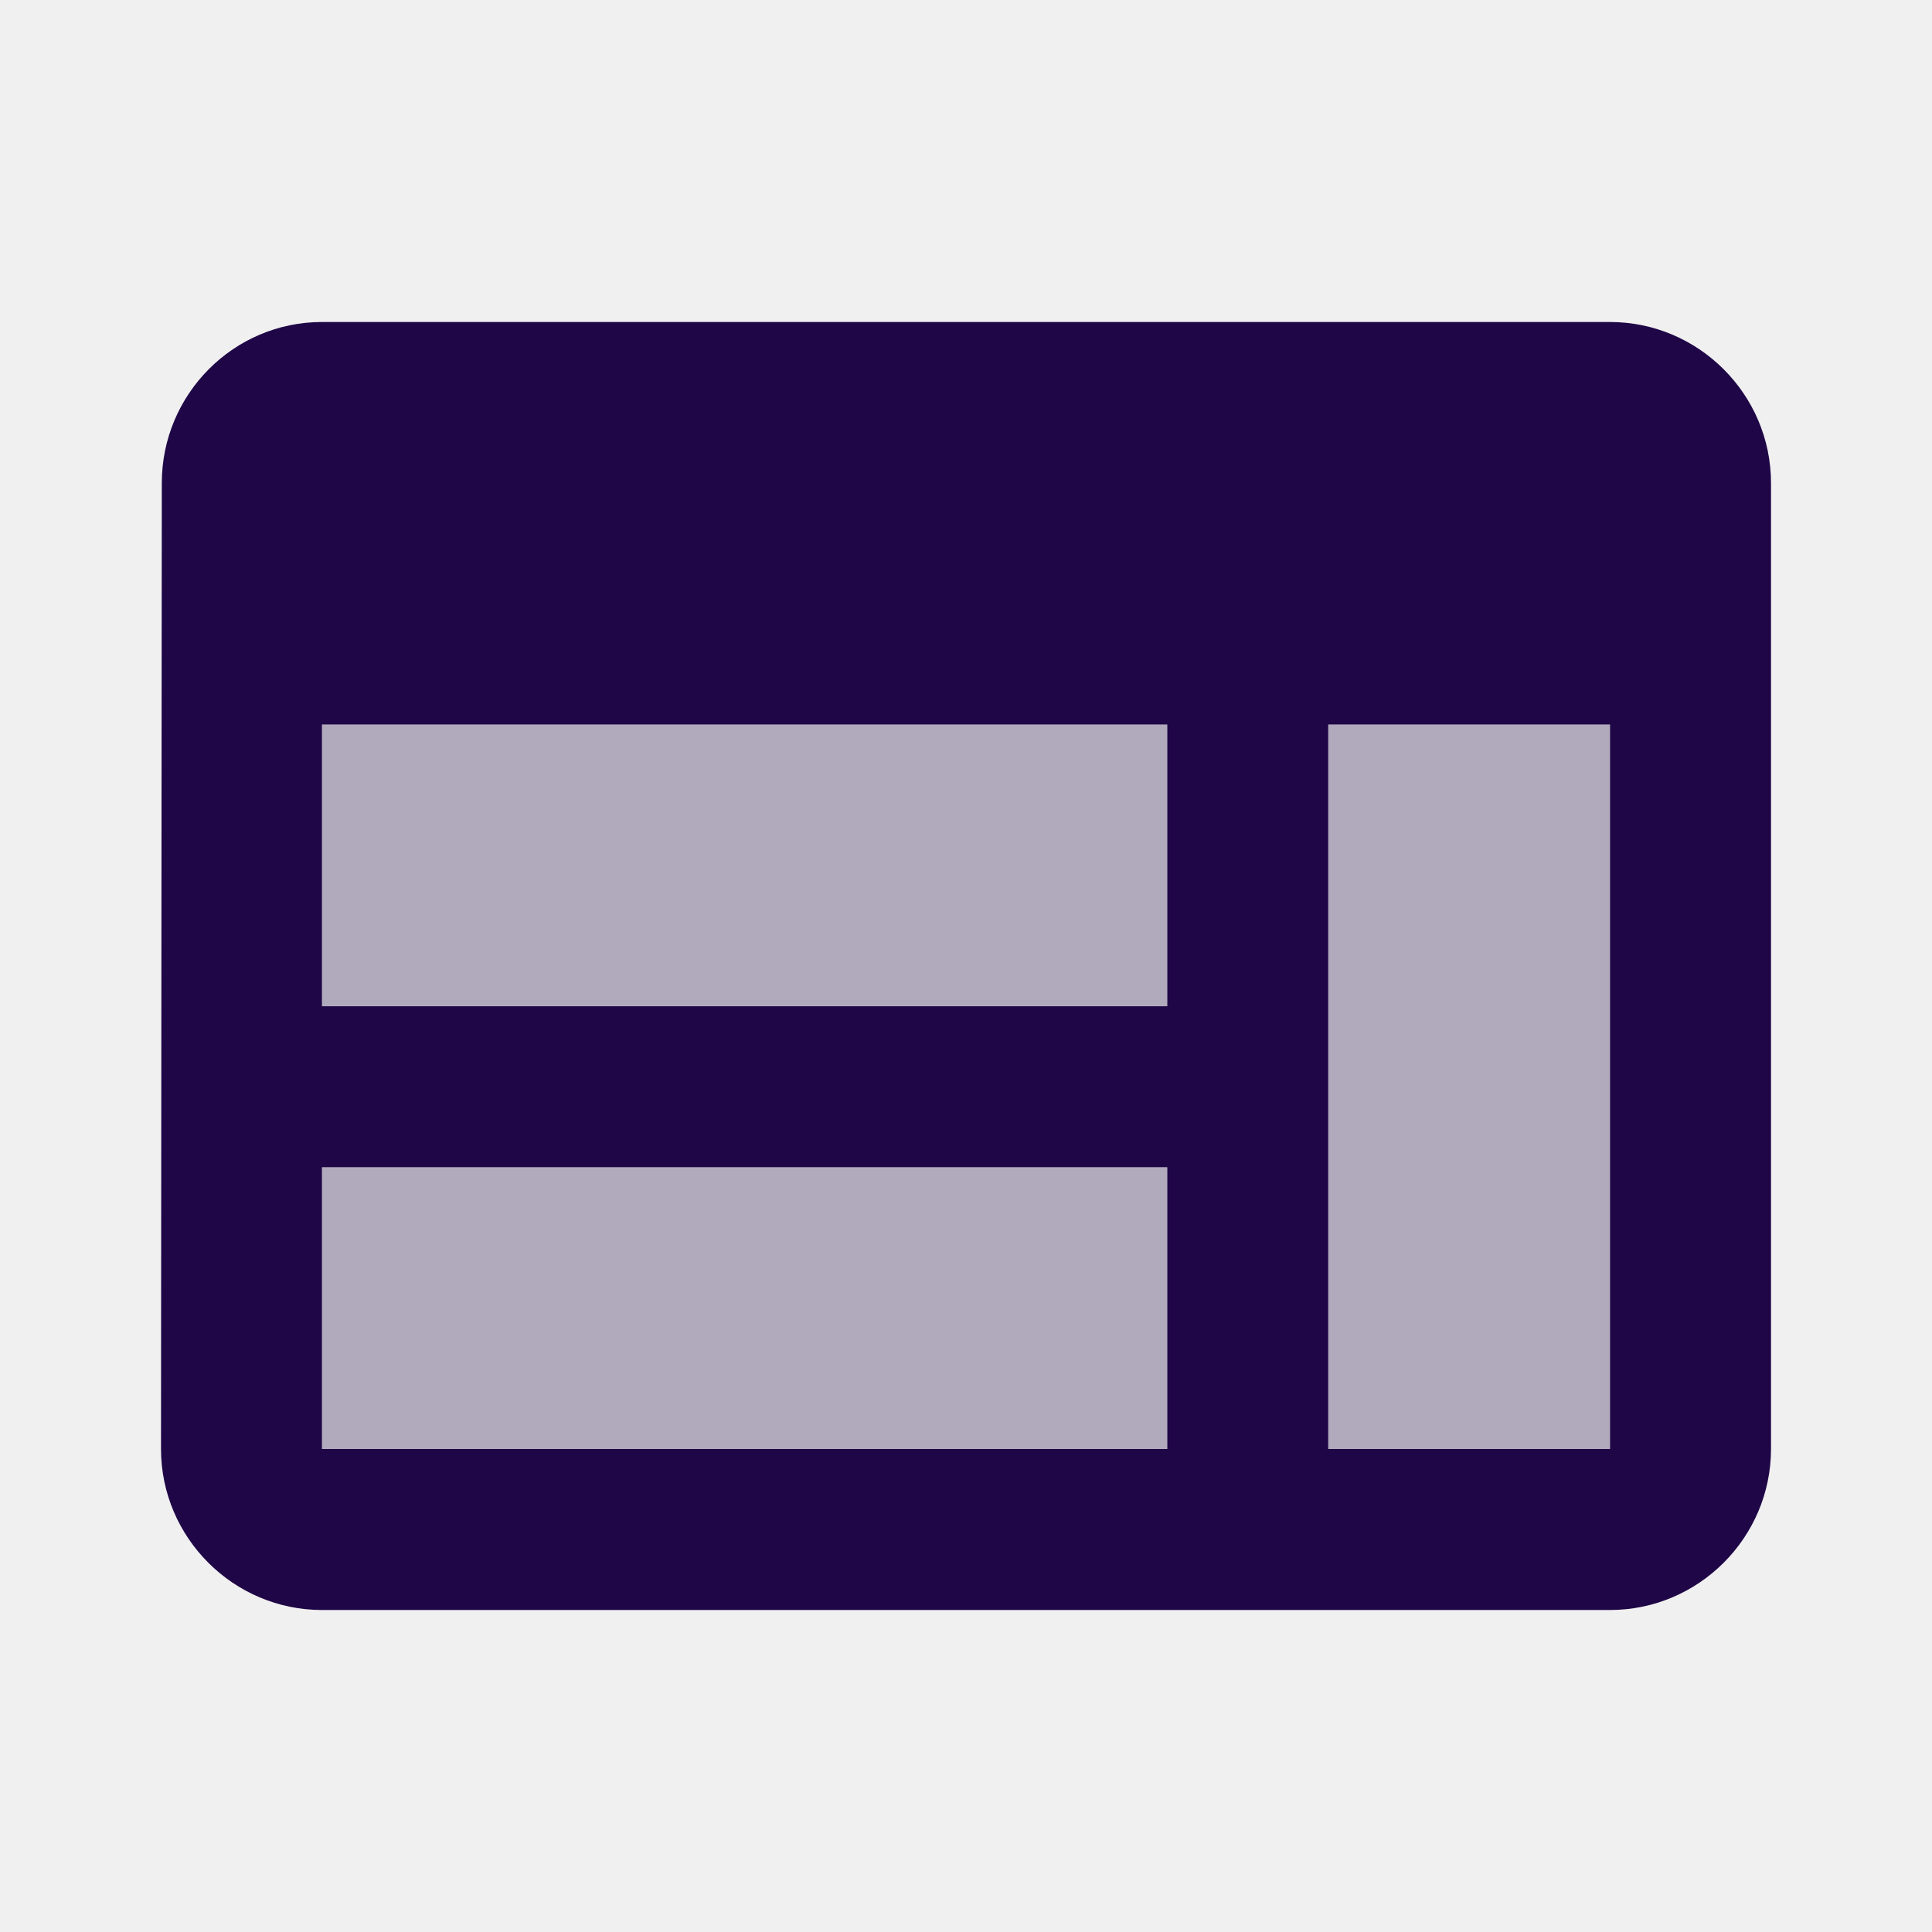
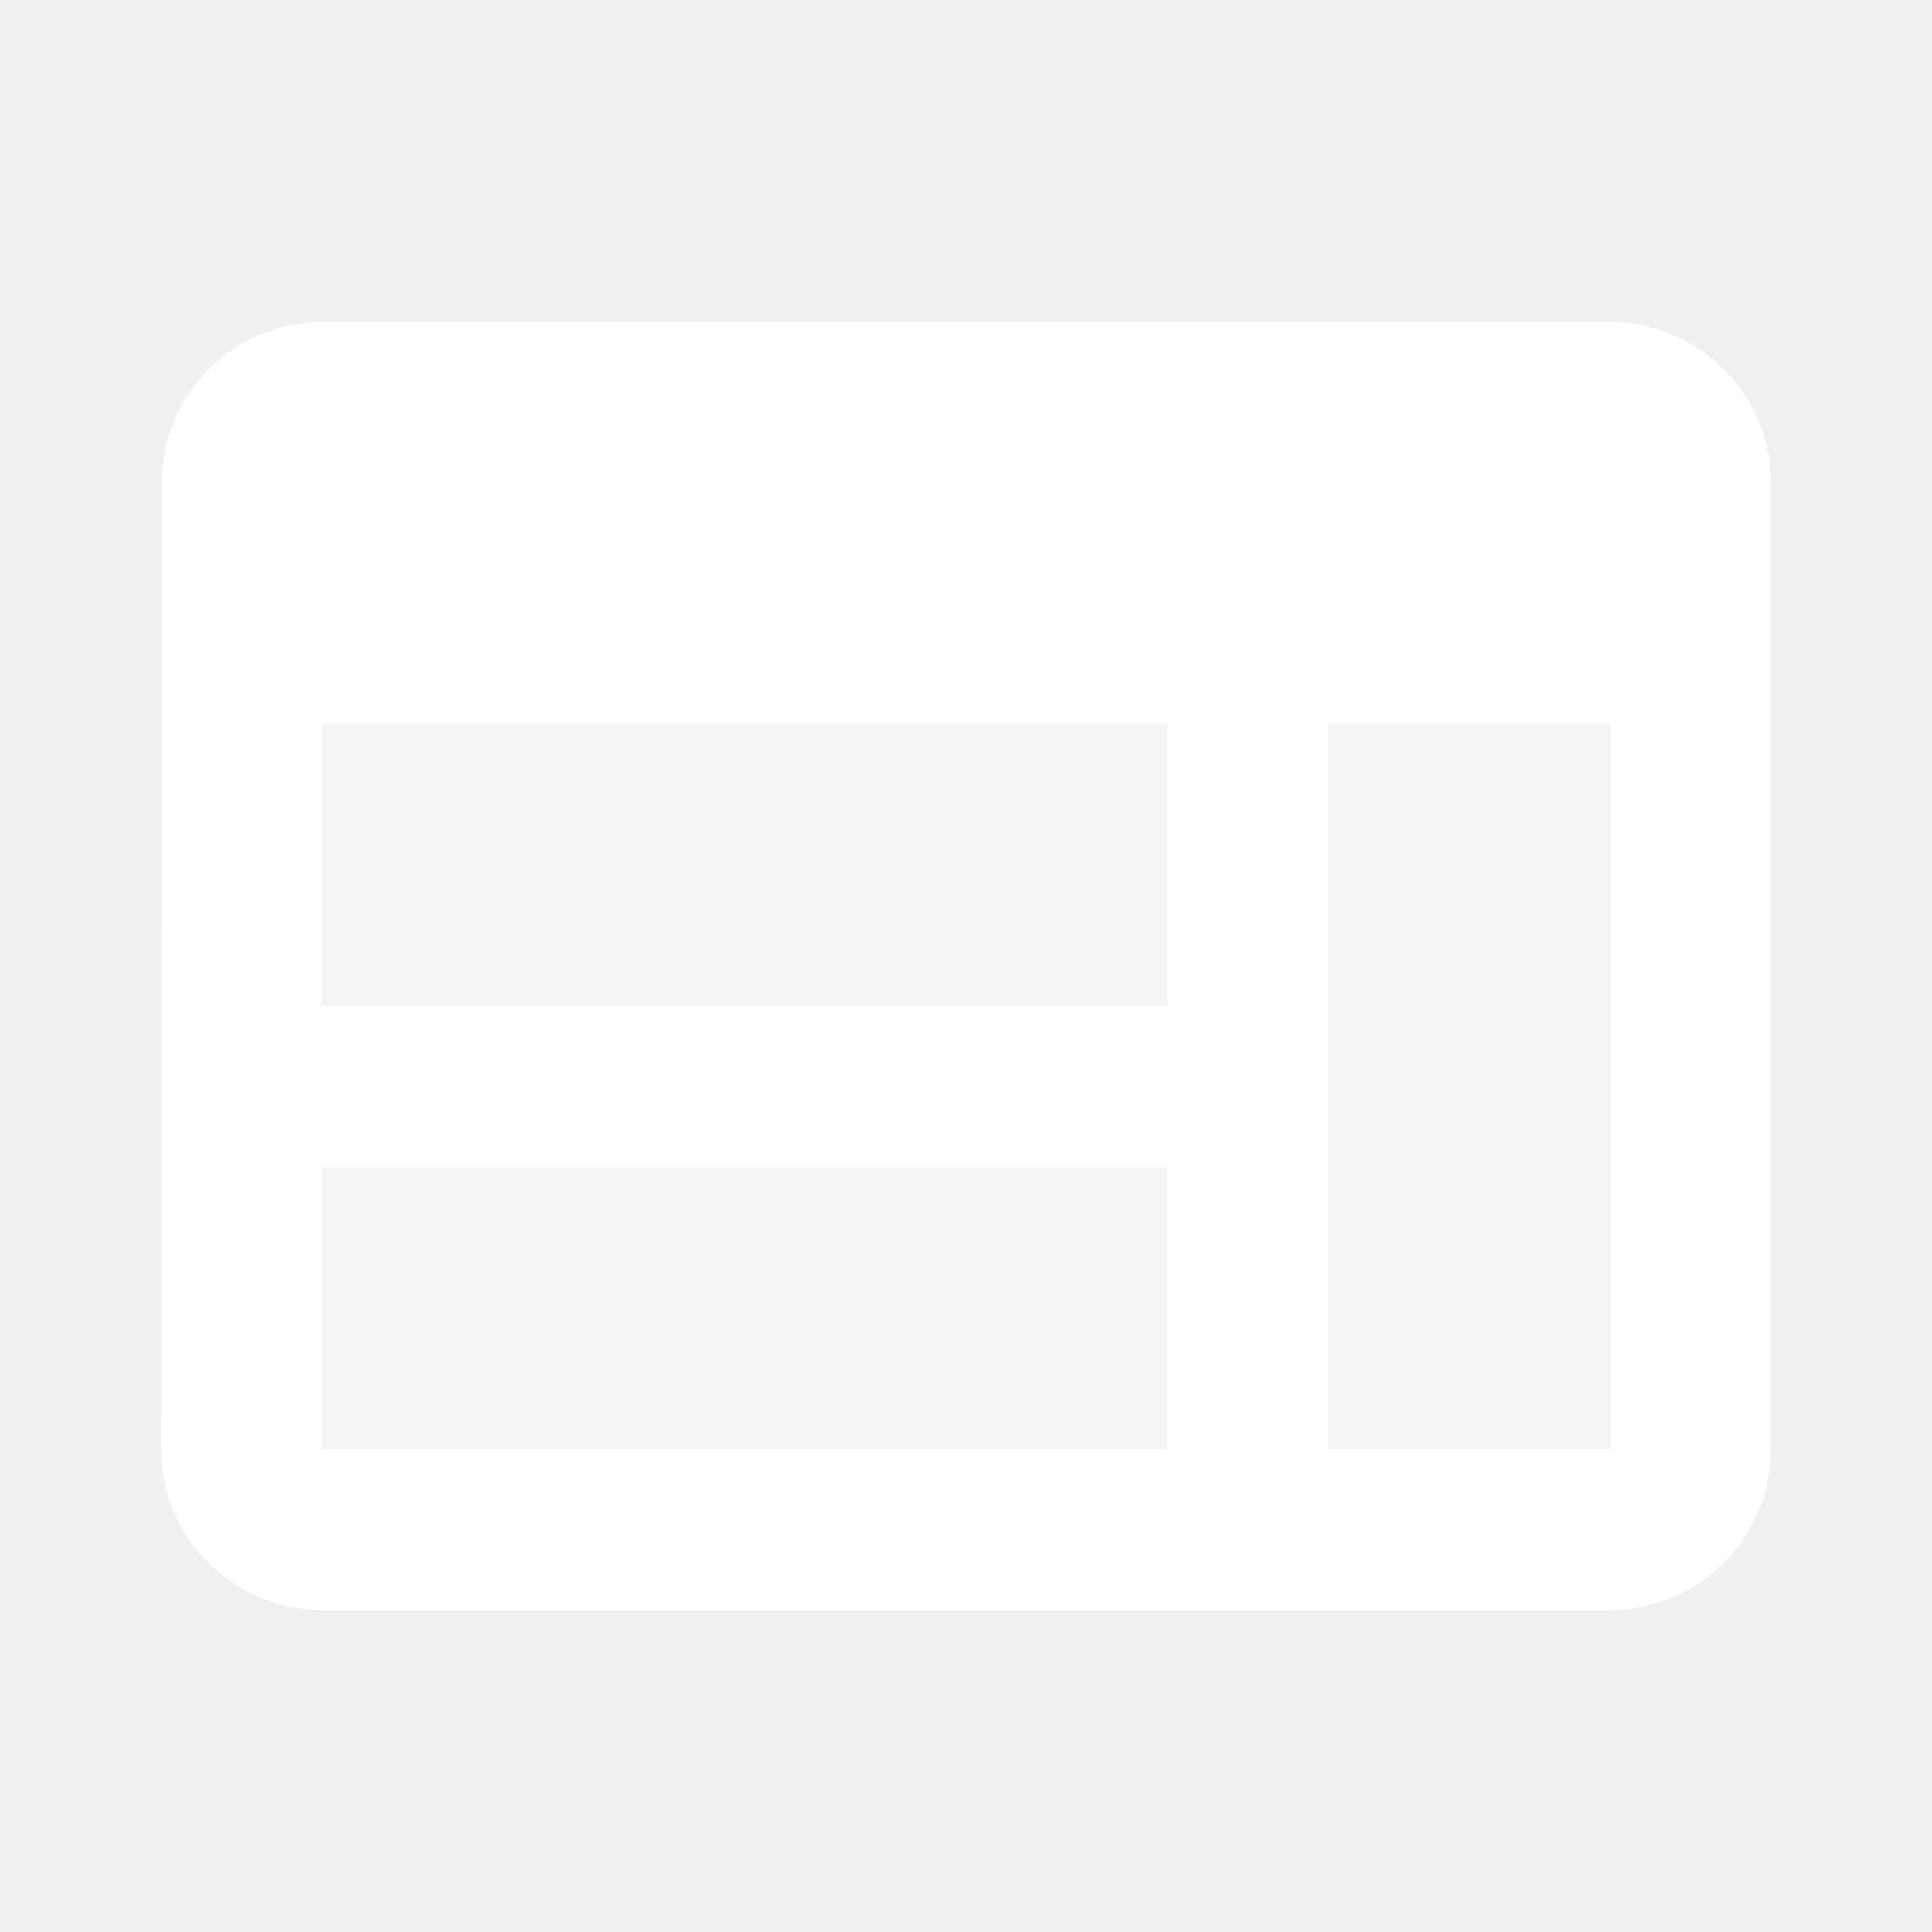
- <svg xmlns="http://www.w3.org/2000/svg" enable-background="new 0 0 24 24" height="24px" viewBox="0 0 24 24" width="24px" fill="#1f0647">
+ <svg xmlns="http://www.w3.org/2000/svg" enable-background="new 0 0 24 24" height="24px" viewBox="0 0 24 24" width="24px" fill="#ffffff">
  <g>
    <rect fill="none" height="24" width="24" />
    <rect fill="none" height="24" width="24" />
    <rect fill="none" height="24" width="24" />
  </g>
  <g>
    <g />
    <g>
      <rect height="3.5" opacity=".3" width="10.5" x="4" y="9" />
      <rect height="3.5" opacity=".3" width="10.5" x="4" y="14.5" />
      <rect height="9" opacity=".3" width="3.5" x="16.5" y="9" />
      <path d="M20,4H4C2.9,4,2.01,4.9,2.01,6L2,18c0,1.1,0.9,2,2,2h16c1.1,0,2-0.9,2-2V6C22,4.9,21.1,4,20,4z M14.5,18L4,18v-3.5h10.5 V18z M14.5,12.5H4V9h10.5V12.5z M20,18l-3.5,0V9H20V18z" />
    </g>
  </g>
</svg>
